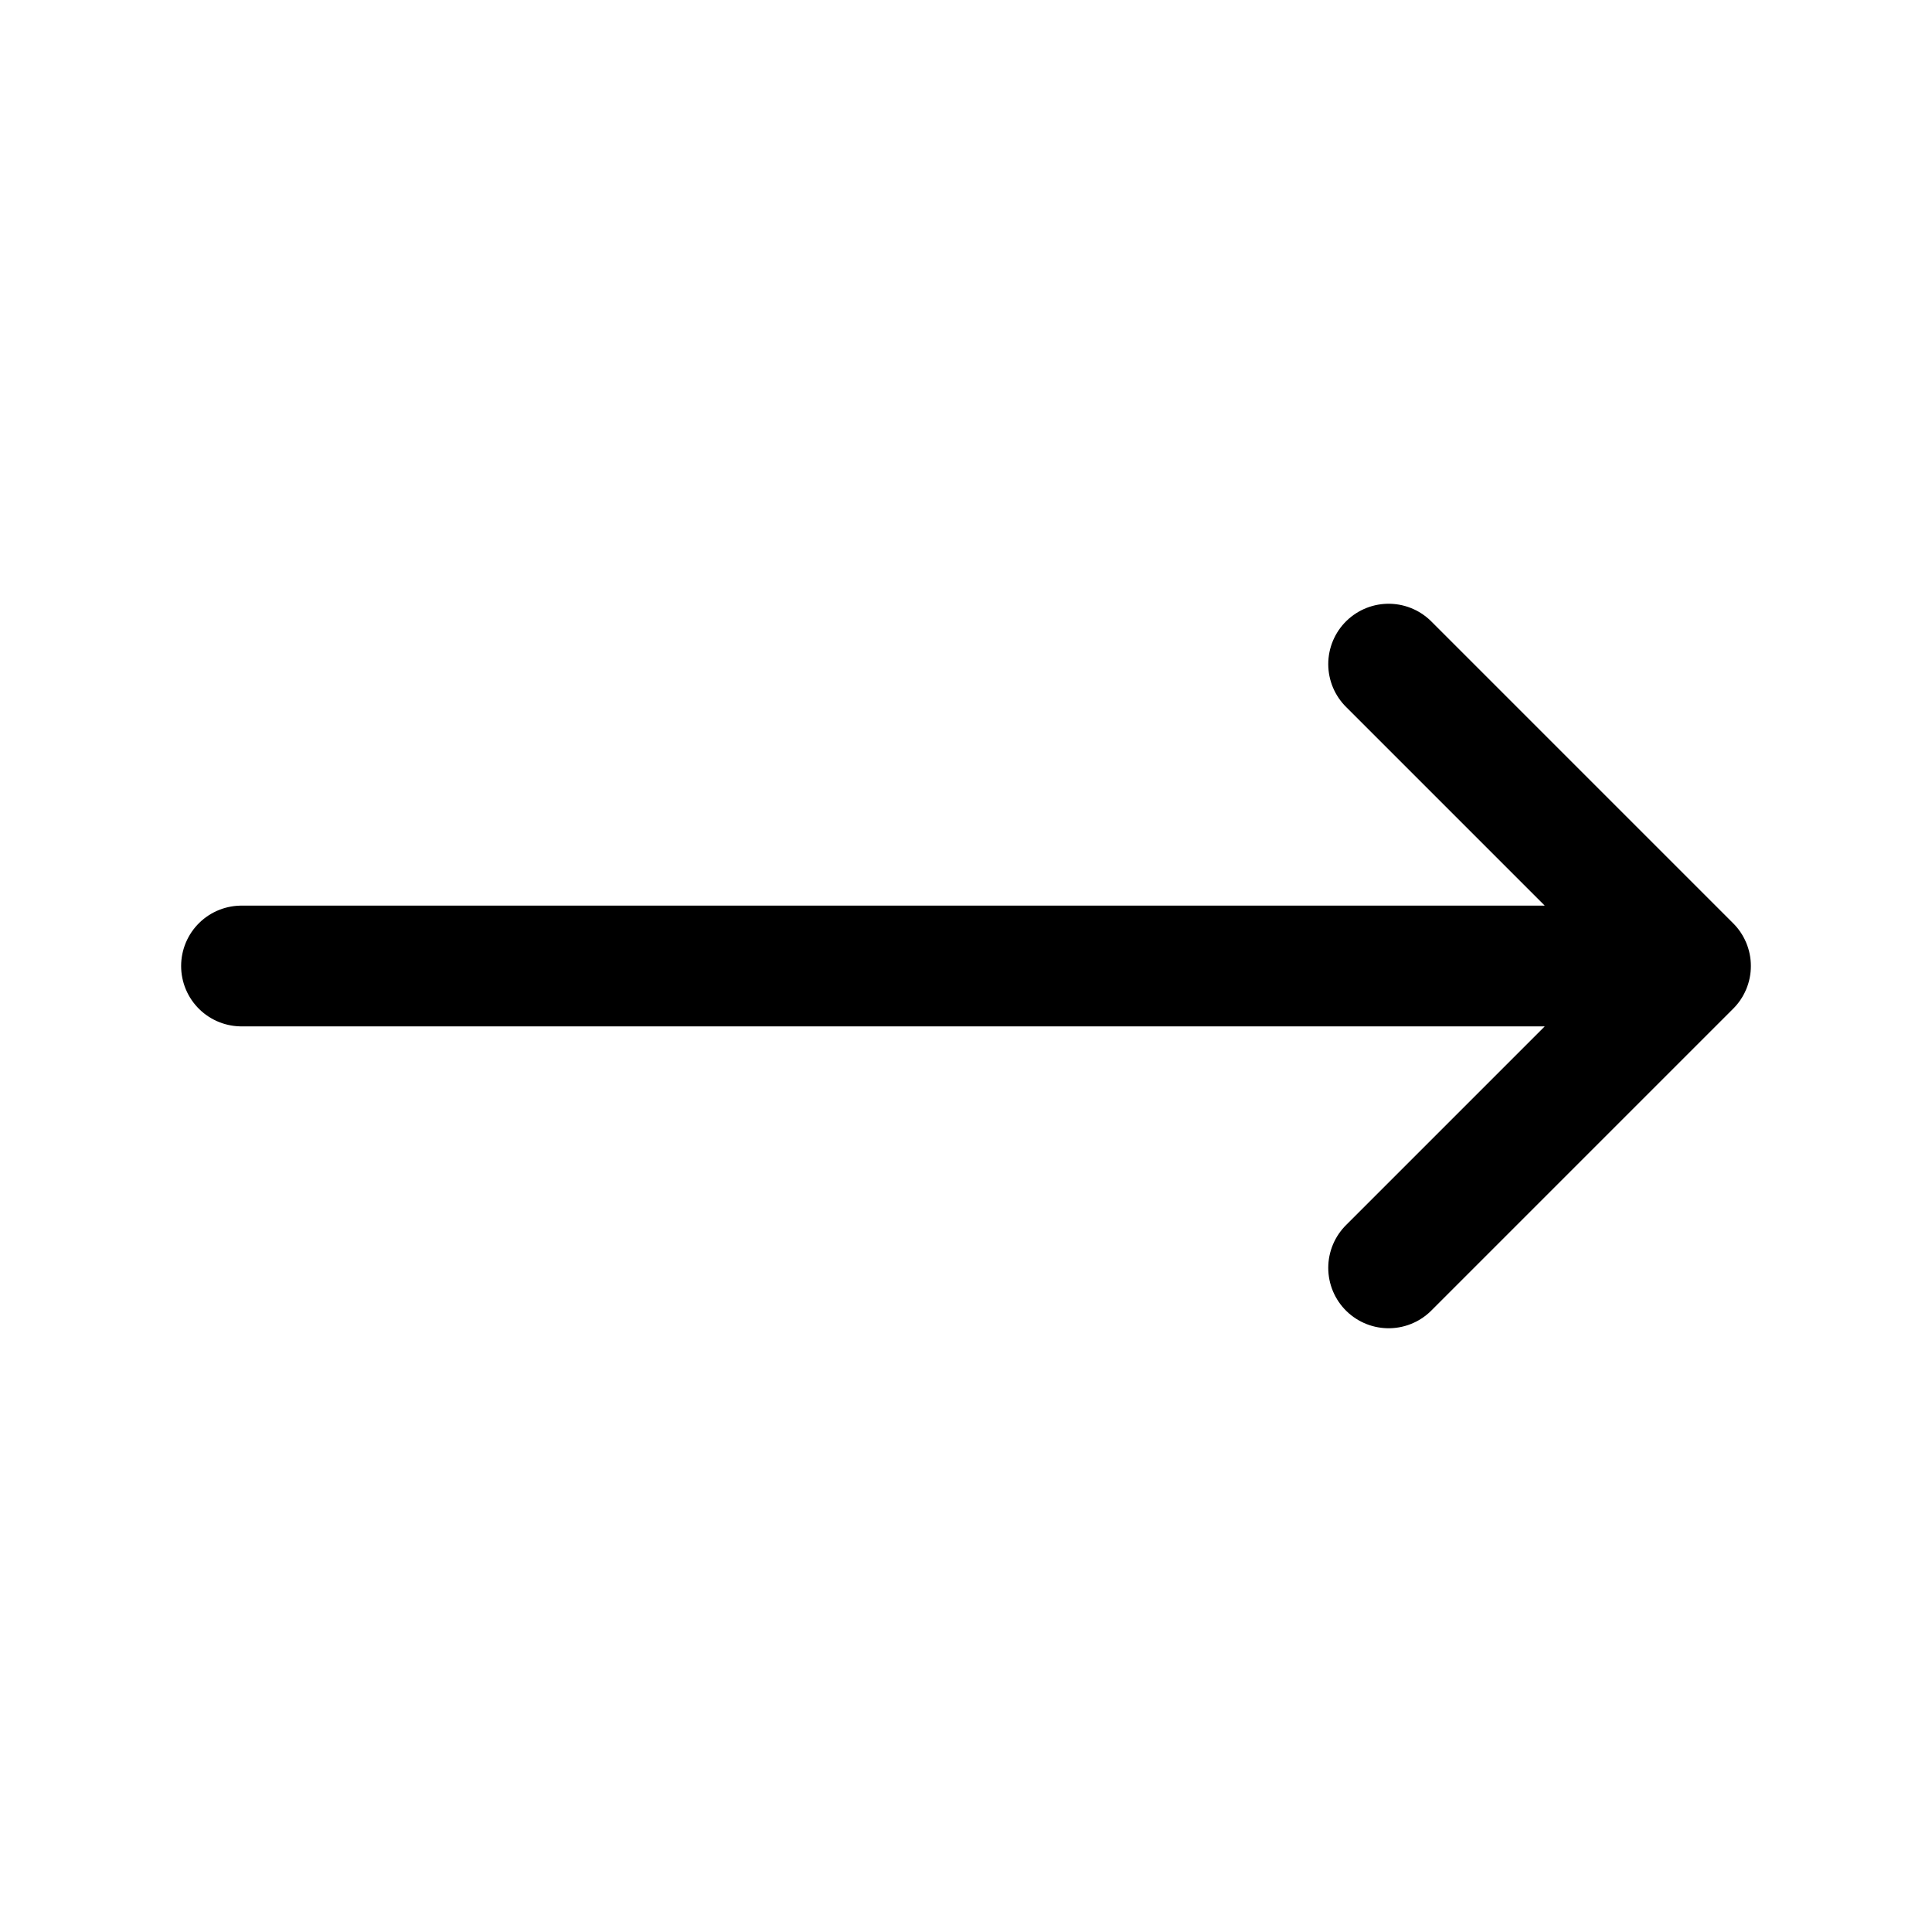
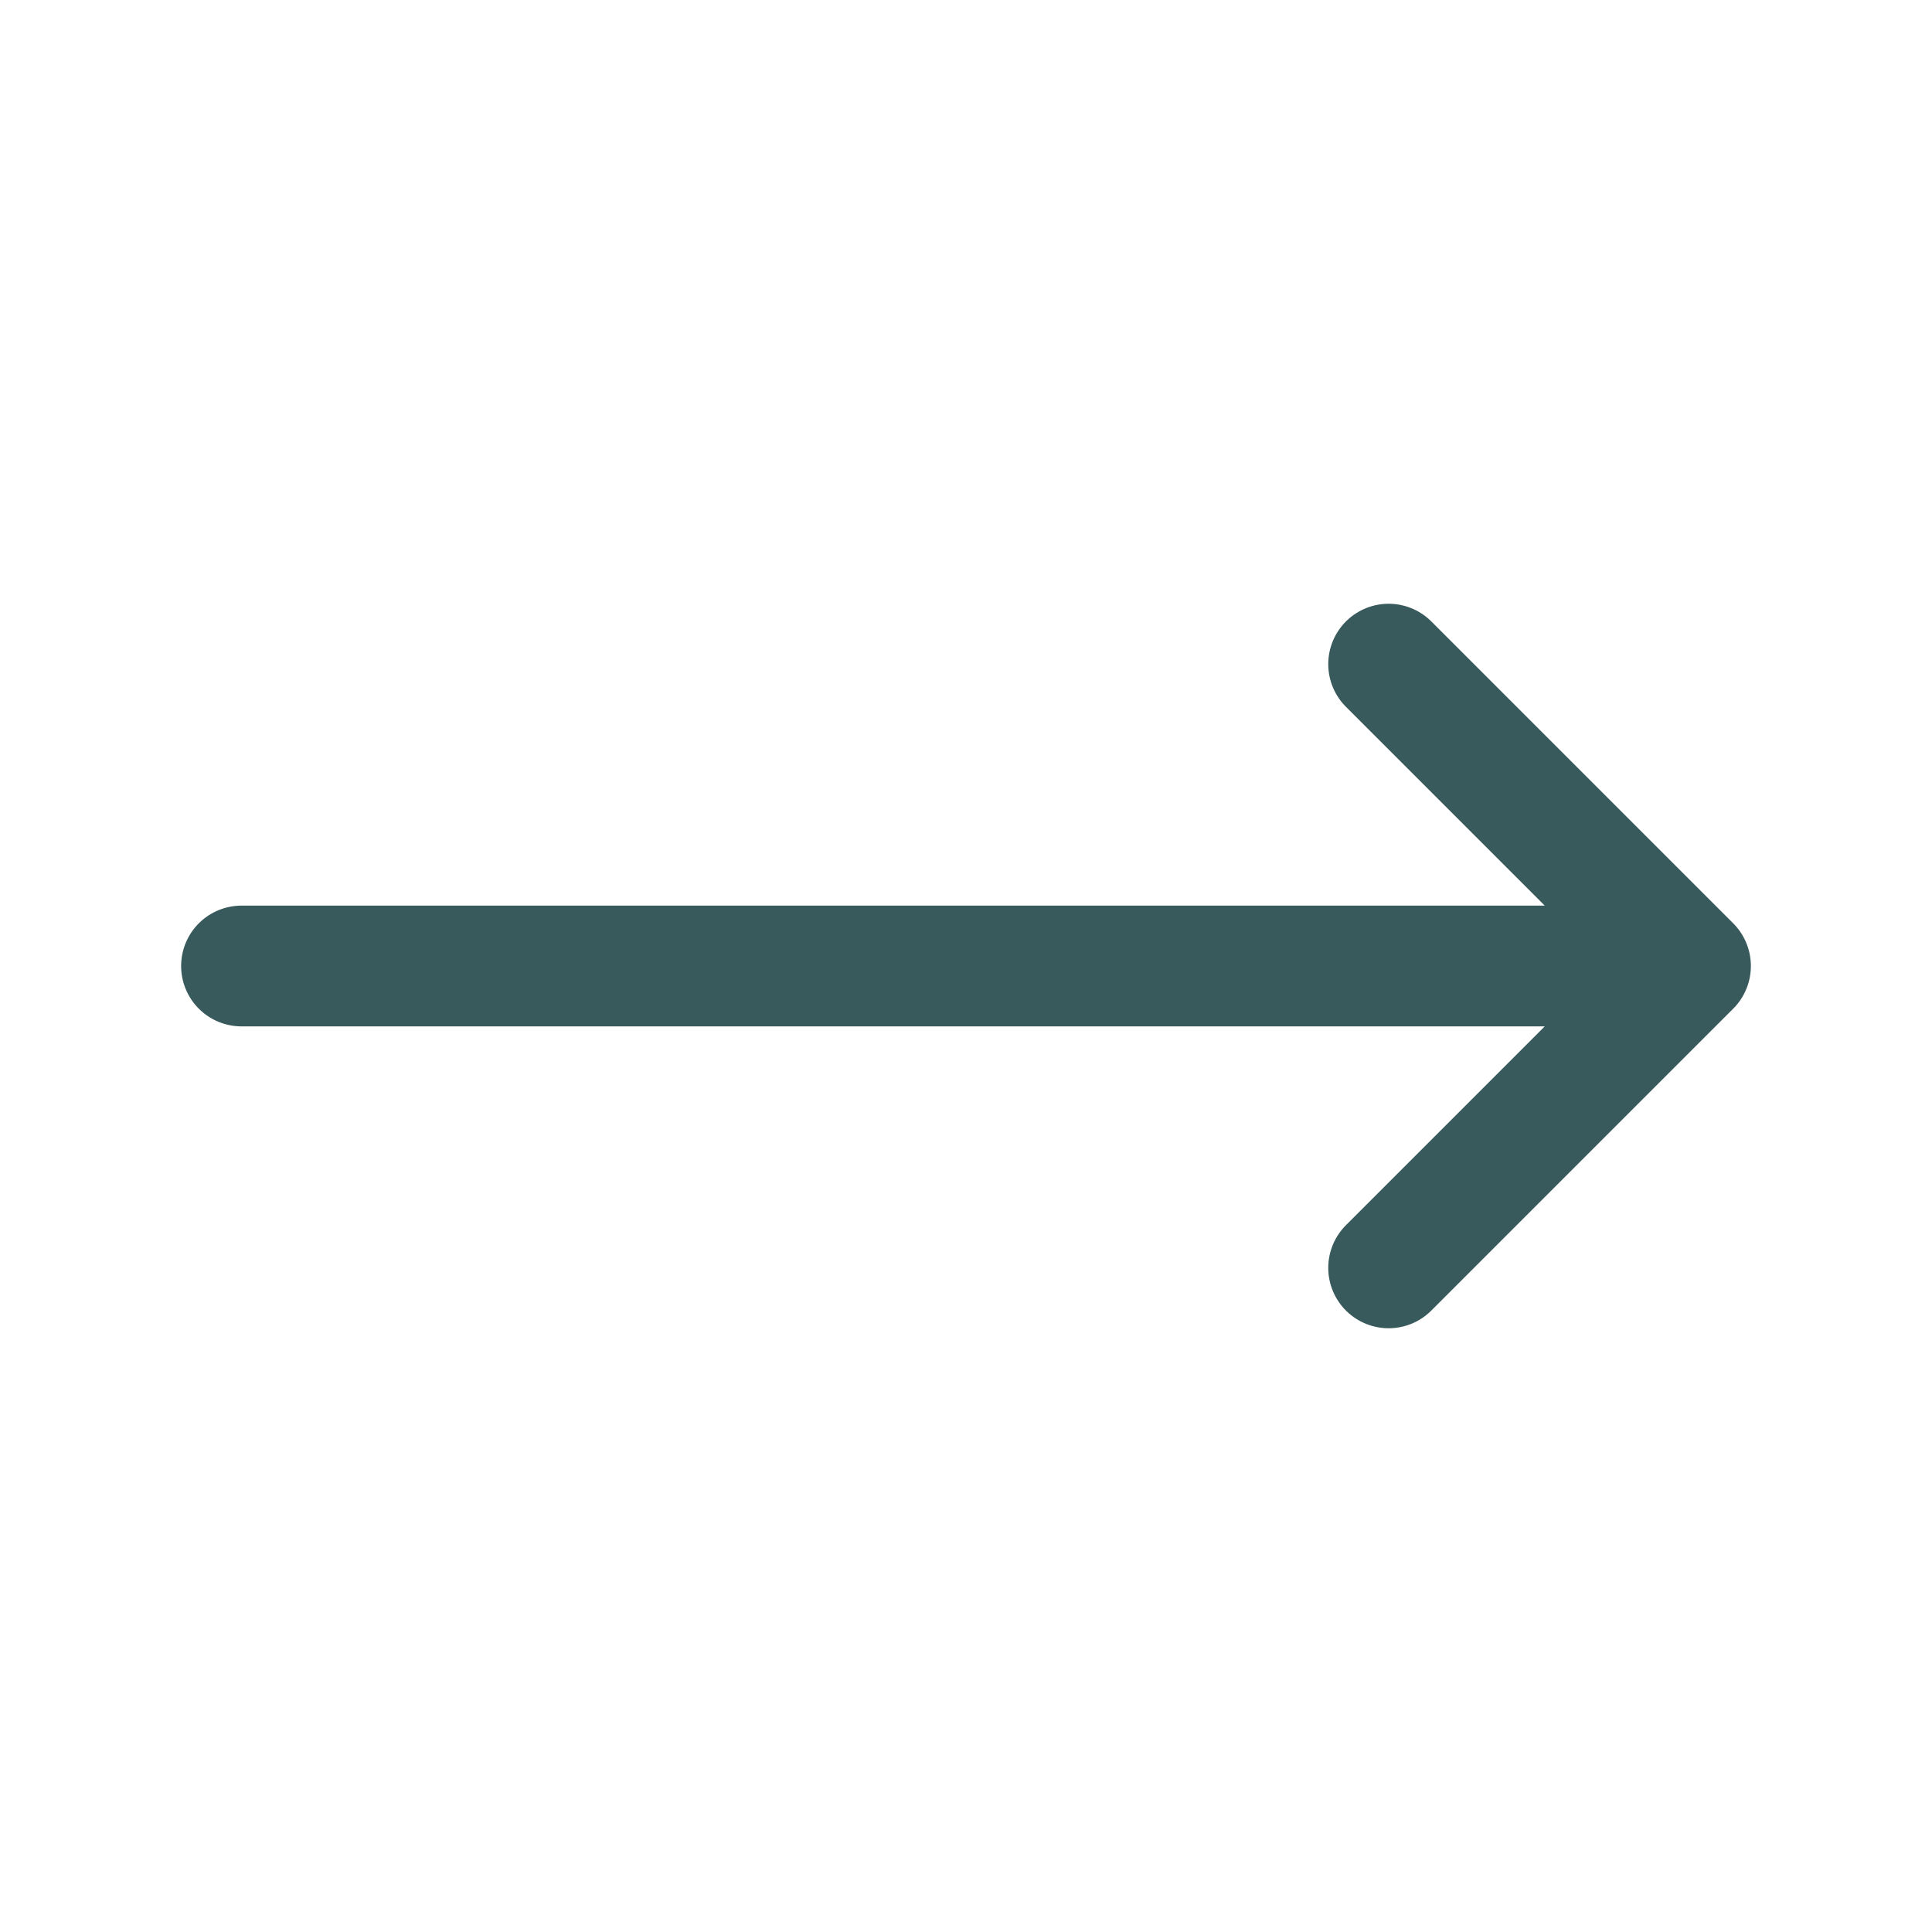
- <svg xmlns="http://www.w3.org/2000/svg" fill="none" viewBox="0 0 24 24" stroke-width="1.5" stroke="currentColor" class="w-6 h-6">
+ <svg xmlns="http://www.w3.org/2000/svg" fill="none" viewBox="0 0 24 24" stroke-width="1.5" stroke="#395a5c" class="w-6 h-6">
  <path stroke-linecap="round" stroke-linejoin="round" d="M17.25 8.25L21 12m0 0l-3.75 3.75M21 12H3" />
</svg>
